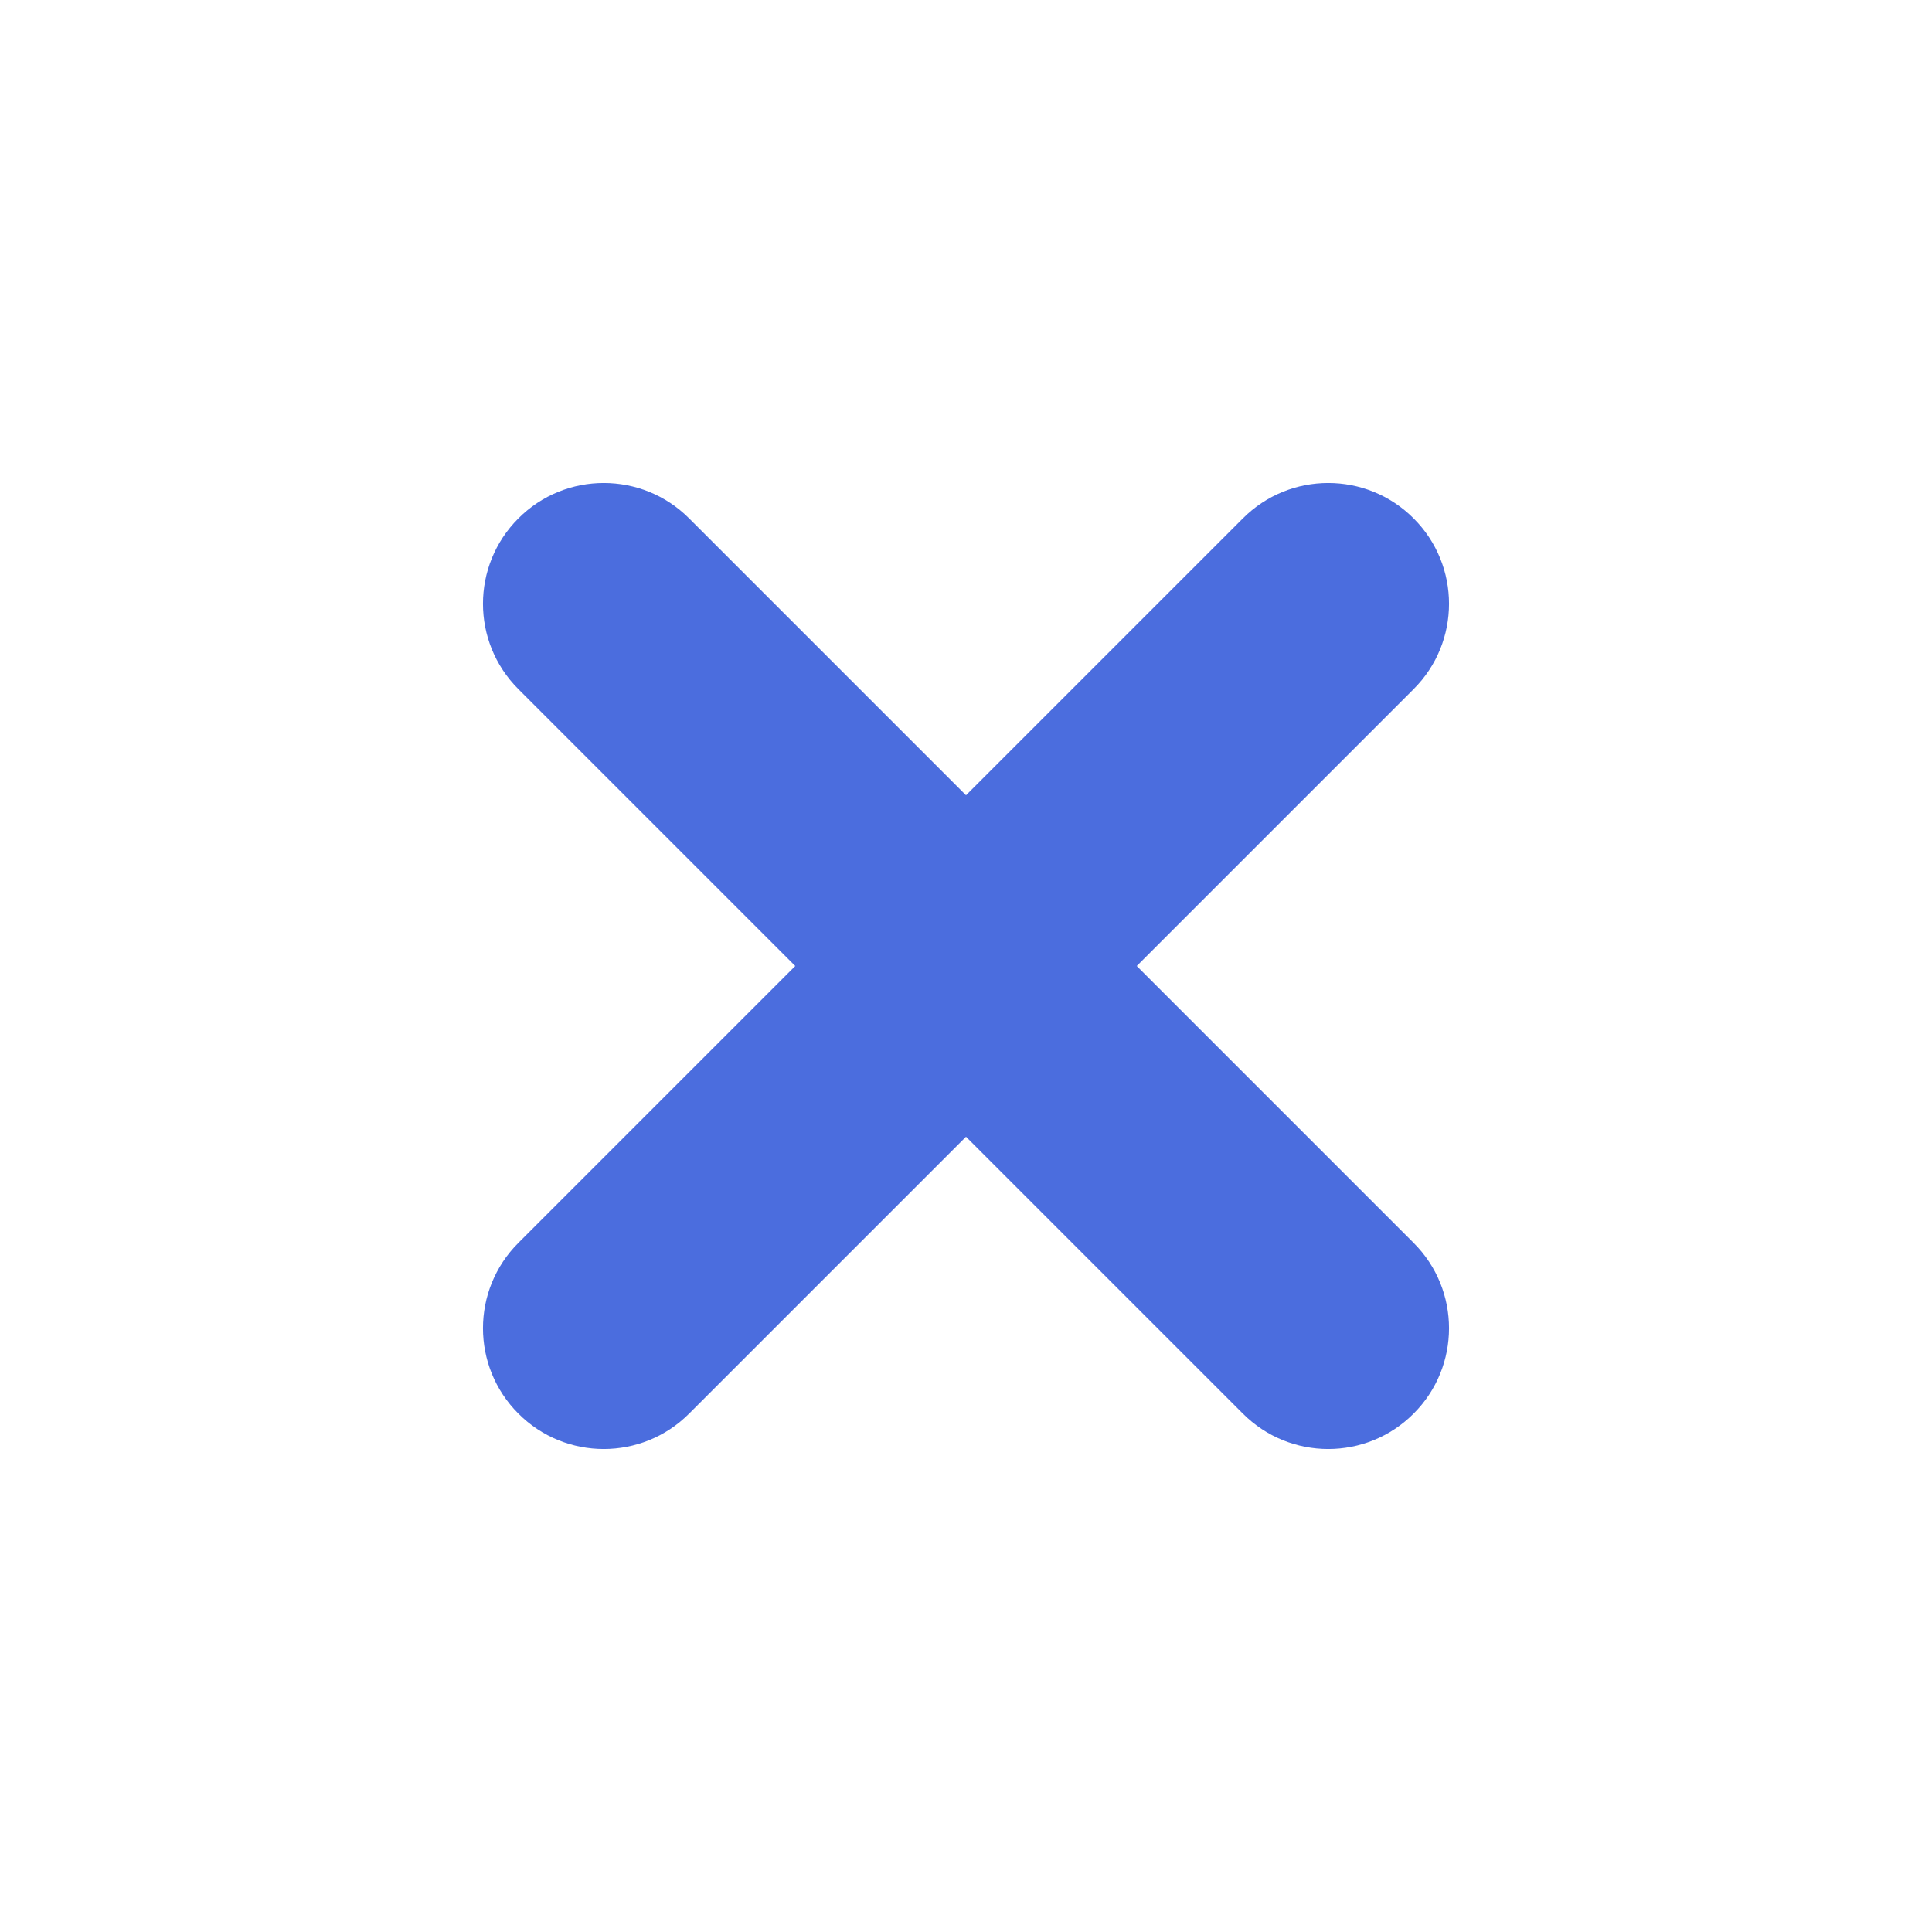
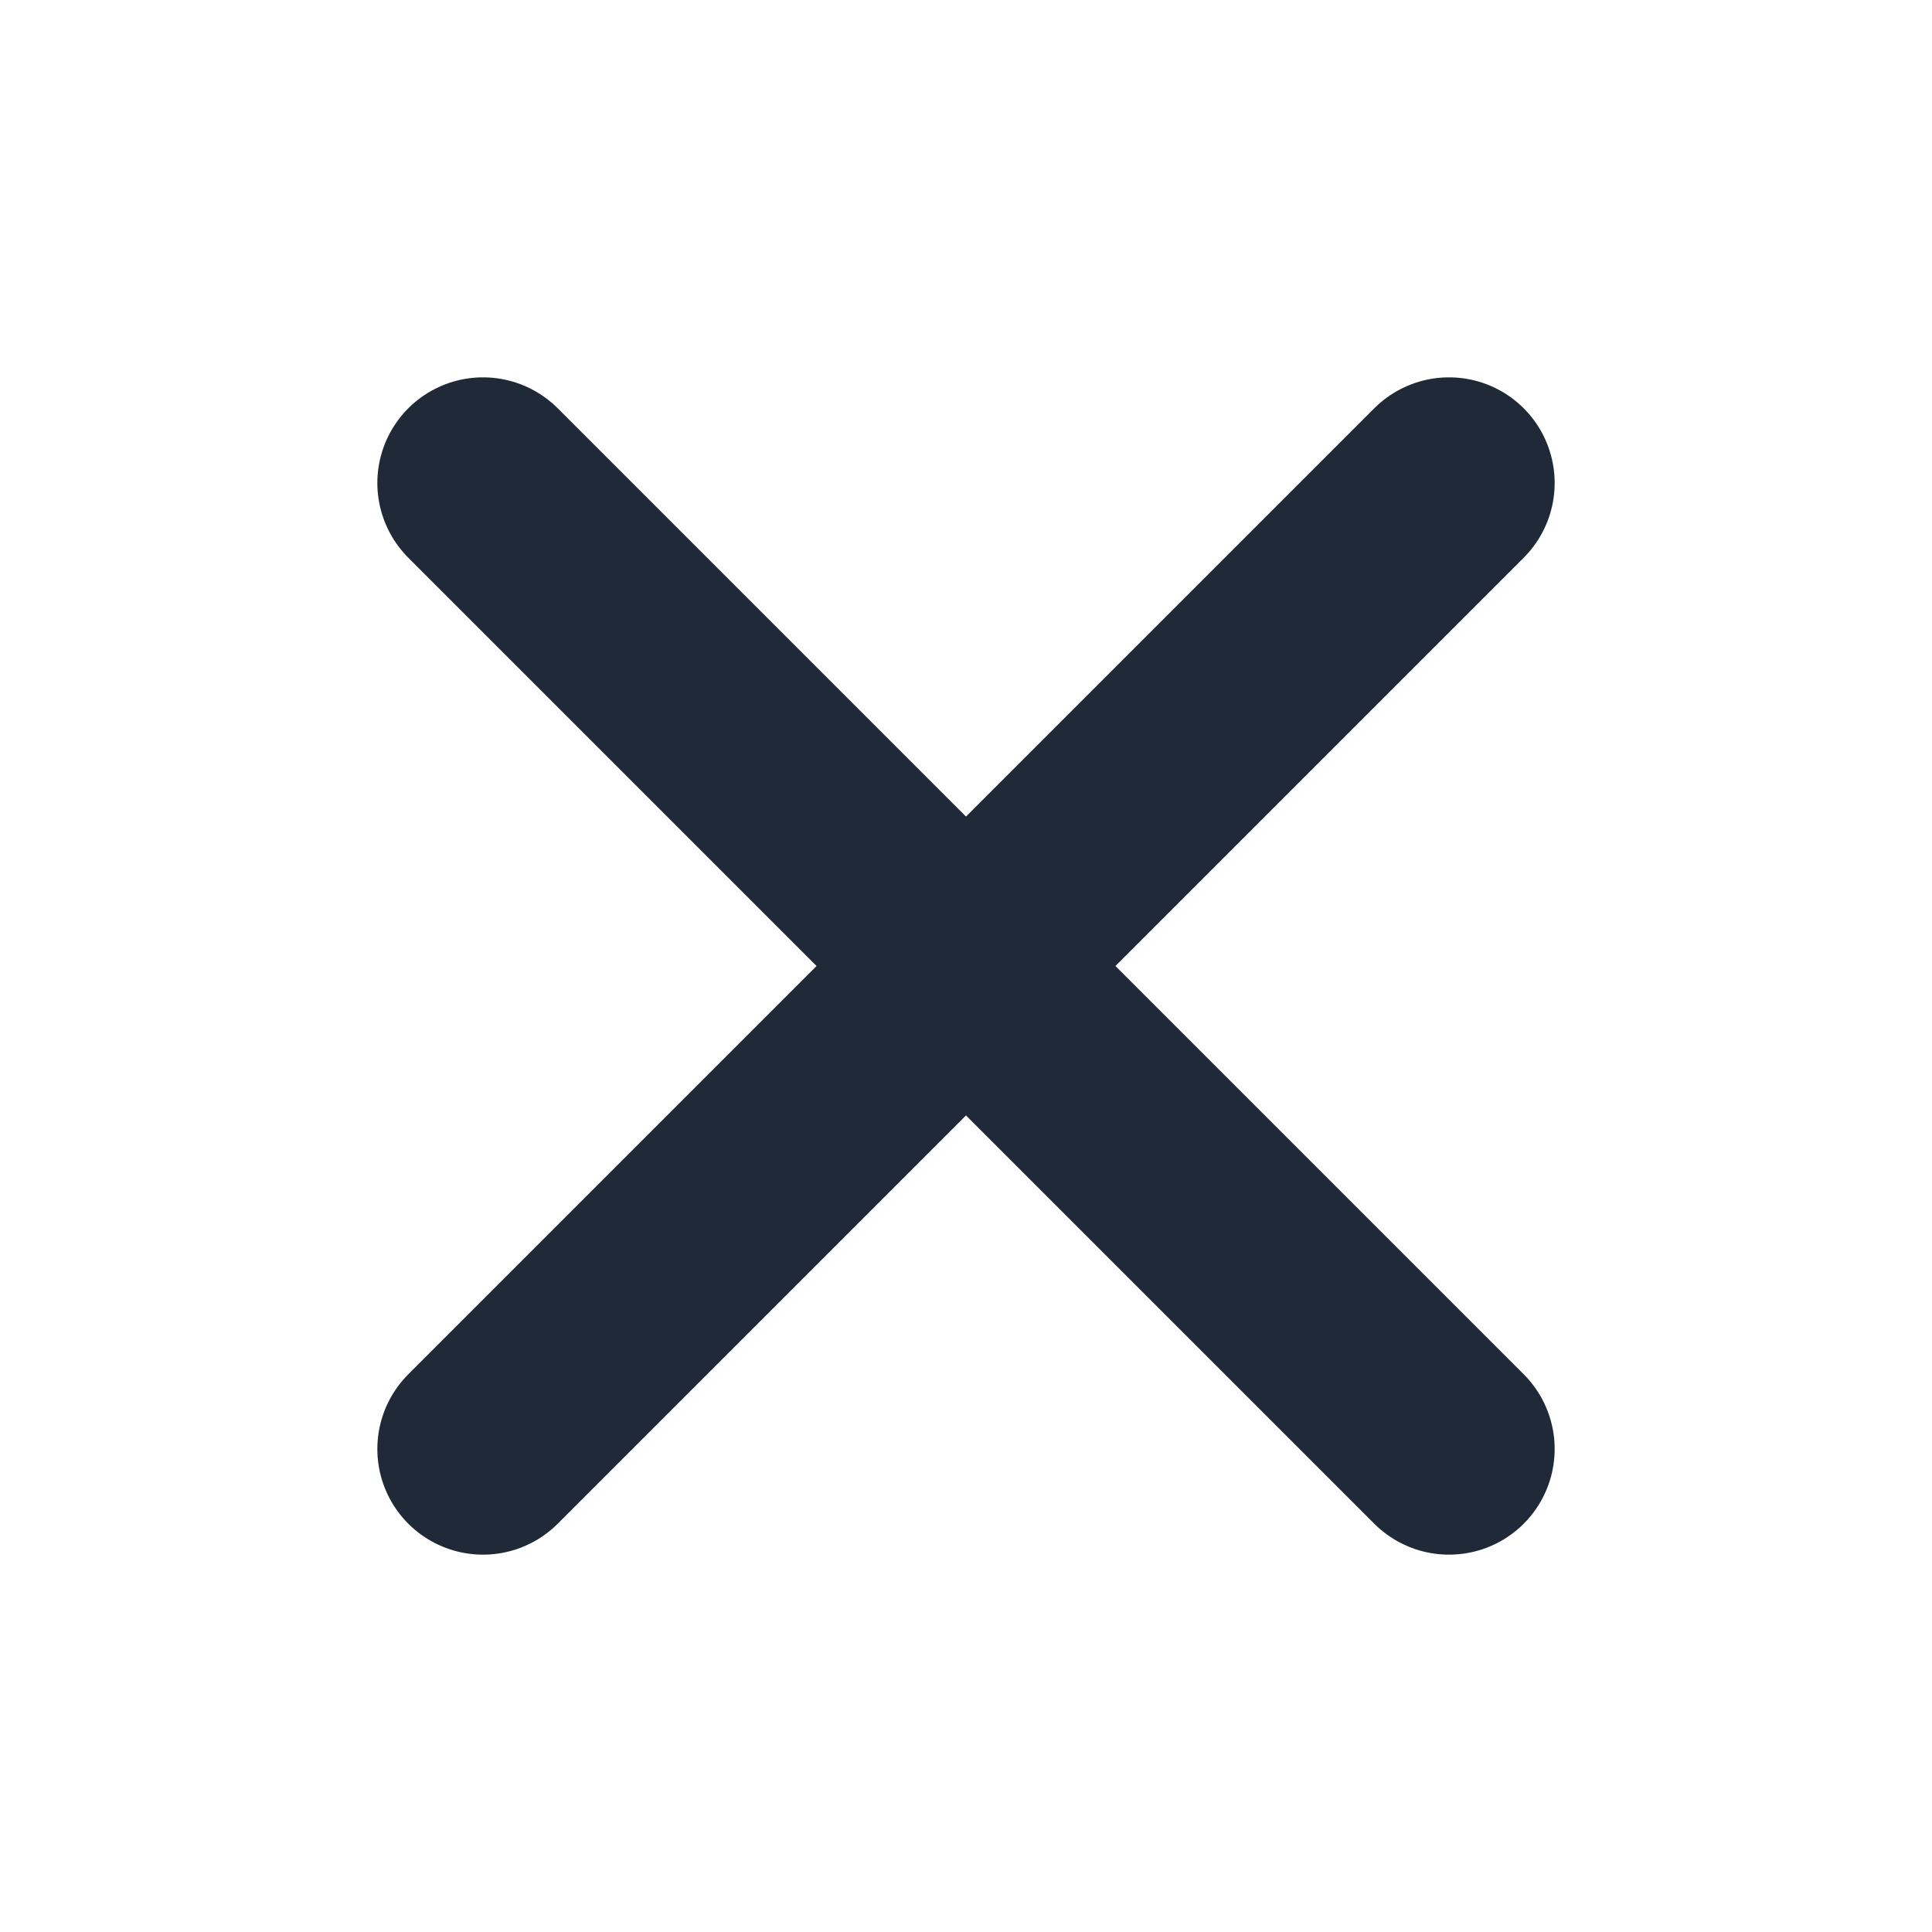
- <svg xmlns="http://www.w3.org/2000/svg" width="16" height="16" viewBox="0 0 16 16" fill="none">
-   <path d="M11.707 4.293C12.098 4.683 12.098 5.317 11.707 5.707L9.414 8L11.707 10.293C12.098 10.683 12.098 11.317 11.707 11.707C11.317 12.098 10.683 12.098 10.293 11.707L8 9.414L5.707 11.707C5.317 12.098 4.683 12.098 4.293 11.707C3.902 11.317 3.902 10.683 4.293 10.293L6.586 8L4.293 5.707C3.902 5.317 3.902 4.683 4.293 4.293C4.683 3.902 5.317 3.902 5.707 4.293L8 6.586L10.293 4.293C10.683 3.902 11.317 3.902 11.707 4.293Z" fill="#4B6DDE" />
+ <svg xmlns="http://www.w3.org/2000/svg" width="16" height="16" viewBox="0 0 16 16" fill="none" stroke="#1f2937" stroke-width="1.75" stroke-linecap="round" stroke-linejoin="round">
+   <line x1="4" y1="4" x2="12" y2="12" />
+   <line x1="12" y1="4" x2="4" y2="12" />
</svg>
